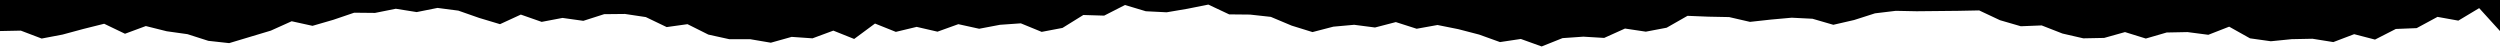
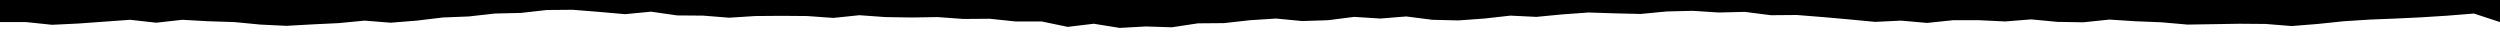
- <svg xmlns="http://www.w3.org/2000/svg" viewBox="0 0 1200 26" width="1200" height="26" preserveAspectRatio="none">
-   <path d="M0 0 H1200 V14.9 L1200.0 14.9 L1190.0 3.9 L1180.0 9.9 L1170.0 8.1 L1160.0 13.5 L1150.0 13.9 L1140.0 19.0 L1130.0 16.4 L1120.0 20.2 L1110.0 18.6 L1100.0 18.8 L1090.0 19.8 L1080.0 18.4 L1070.0 12.8 L1060.0 16.7 L1050.0 15.4 L1040.0 15.6 L1030.0 18.5 L1020.0 15.4 L1010.0 18.2 L1000.0 18.4 L990.0 16.1 L980.0 12.2 L970.0 12.6 L960.0 9.7 L950.0 5.0 L940.0 5.2 L930.0 5.3 L920.0 5.4 L910.0 5.2 L900.0 6.4 L890.0 9.6 L880.0 11.9 L870.0 9.0 L860.0 8.5 L850.0 9.4 L840.0 10.5 L830.0 8.2 L820.0 8.0 L810.0 7.6 L800.0 13.3 L790.0 15.2 L780.0 13.7 L770.0 18.2 L760.0 17.6 L750.0 18.3 L740.0 22.3 L730.0 18.7 L720.0 20.2 L710.0 16.6 L700.0 14.0 L690.0 12.0 L680.0 13.8 L670.0 10.6 L660.0 13.2 L650.0 11.9 L640.0 12.8 L630.0 15.4 L620.0 12.3 L610.0 8.1 L600.0 7.0 L590.0 6.9 L580.0 2.2 L570.0 4.2 L560.0 5.9 L550.0 5.4 L540.0 2.4 L530.0 7.5 L520.0 7.2 L510.0 13.4 L500.0 15.3 L490.0 11.2 L480.0 11.9 L470.0 13.8 L460.0 11.6 L450.0 15.2 L440.0 12.9 L430.0 15.3 L420.0 11.3 L410.0 18.7 L400.0 14.7 L390.0 18.4 L380.0 17.7 L370.0 20.5 L360.0 18.8 L350.0 18.8 L340.0 16.6 L330.0 11.6 L320.0 13.0 L310.0 8.2 L300.0 6.7 L290.0 6.8 L280.0 10.0 L270.0 8.6 L260.0 10.5 L250.0 7.0 L240.0 11.6 L230.0 8.6 L220.0 5.1 L210.0 3.8 L200.0 5.8 L190.0 4.2 L180.0 6.2 L170.0 6.1 L160.0 9.5 L150.0 12.4 L140.0 10.2 L130.0 14.7 L120.0 17.7 L110.0 20.7 L100.0 19.6 L90.0 16.4 L80.0 15.0 L70.0 12.5 L60.0 16.2 L50.0 11.4 L40.0 13.9 L30.0 16.6 L20.0 18.5 L10.0 14.7 L0.0 14.9 Z" fill="#000" />
+ <svg xmlns="http://www.w3.org/2000/svg" viewBox="0 0 1200 20" width="1200" height="20" preserveAspectRatio="none">
+   <path d="M0 0 H1200 V10.6 L1200.0 10.6 L1187.5 6.5 L1175.0 7.5 L1162.5 8.3 L1150.0 8.9 L1137.5 9.4 L1125.0 10.2 L1112.5 11.5 L1100.0 12.5 L1087.5 11.5 L1075.0 11.4 L1062.5 11.6 L1050.0 11.8 L1037.5 10.7 L1025.0 10.2 L1012.5 9.4 L1000.0 10.7 L987.5 10.5 L975.0 9.3 L962.5 10.3 L950.0 9.7 L937.5 9.7 L925.0 11.0 L912.5 9.9 L900.0 10.5 L887.5 9.3 L875.0 8.2 L862.5 7.2 L850.0 7.3 L837.5 5.7 L825.0 6.0 L812.5 5.2 L800.0 5.5 L787.5 6.7 L775.0 6.4 L762.5 6.0 L750.0 6.9 L737.5 8.1 L725.0 7.5 L712.5 8.9 L700.0 9.8 L687.5 9.5 L675.0 7.9 L662.5 8.9 L650.0 8.1 L637.5 9.7 L625.0 10.1 L612.5 8.9 L600.0 9.7 L587.5 11.1 L575.0 11.2 L562.5 13.1 L550.0 12.7 L537.5 13.4 L525.0 11.4 L512.5 12.9 L500.0 10.3 L487.5 10.3 L475.0 9.0 L462.5 9.1 L450.0 8.2 L437.5 8.4 L425.0 8.2 L412.5 7.3 L400.0 8.6 L387.5 7.7 L375.0 7.6 L362.5 7.7 L350.0 8.5 L337.5 7.5 L325.0 7.4 L312.5 5.6 L300.0 6.8 L287.5 5.7 L275.0 4.7 L262.5 4.8 L250.0 6.2 L237.5 6.5 L225.0 7.9 L212.5 8.4 L200.0 9.9 L187.5 10.9 L175.0 9.9 L162.5 11.1 L150.0 11.7 L137.5 12.4 L125.0 11.8 L112.5 10.6 L100.0 10.2 L87.5 9.5 L75.0 10.9 L62.5 9.5 L50.0 10.4 L37.5 11.3 L25.0 11.9 L12.5 10.6 L0.0 10.6 Z" fill="#000" />
</svg>
